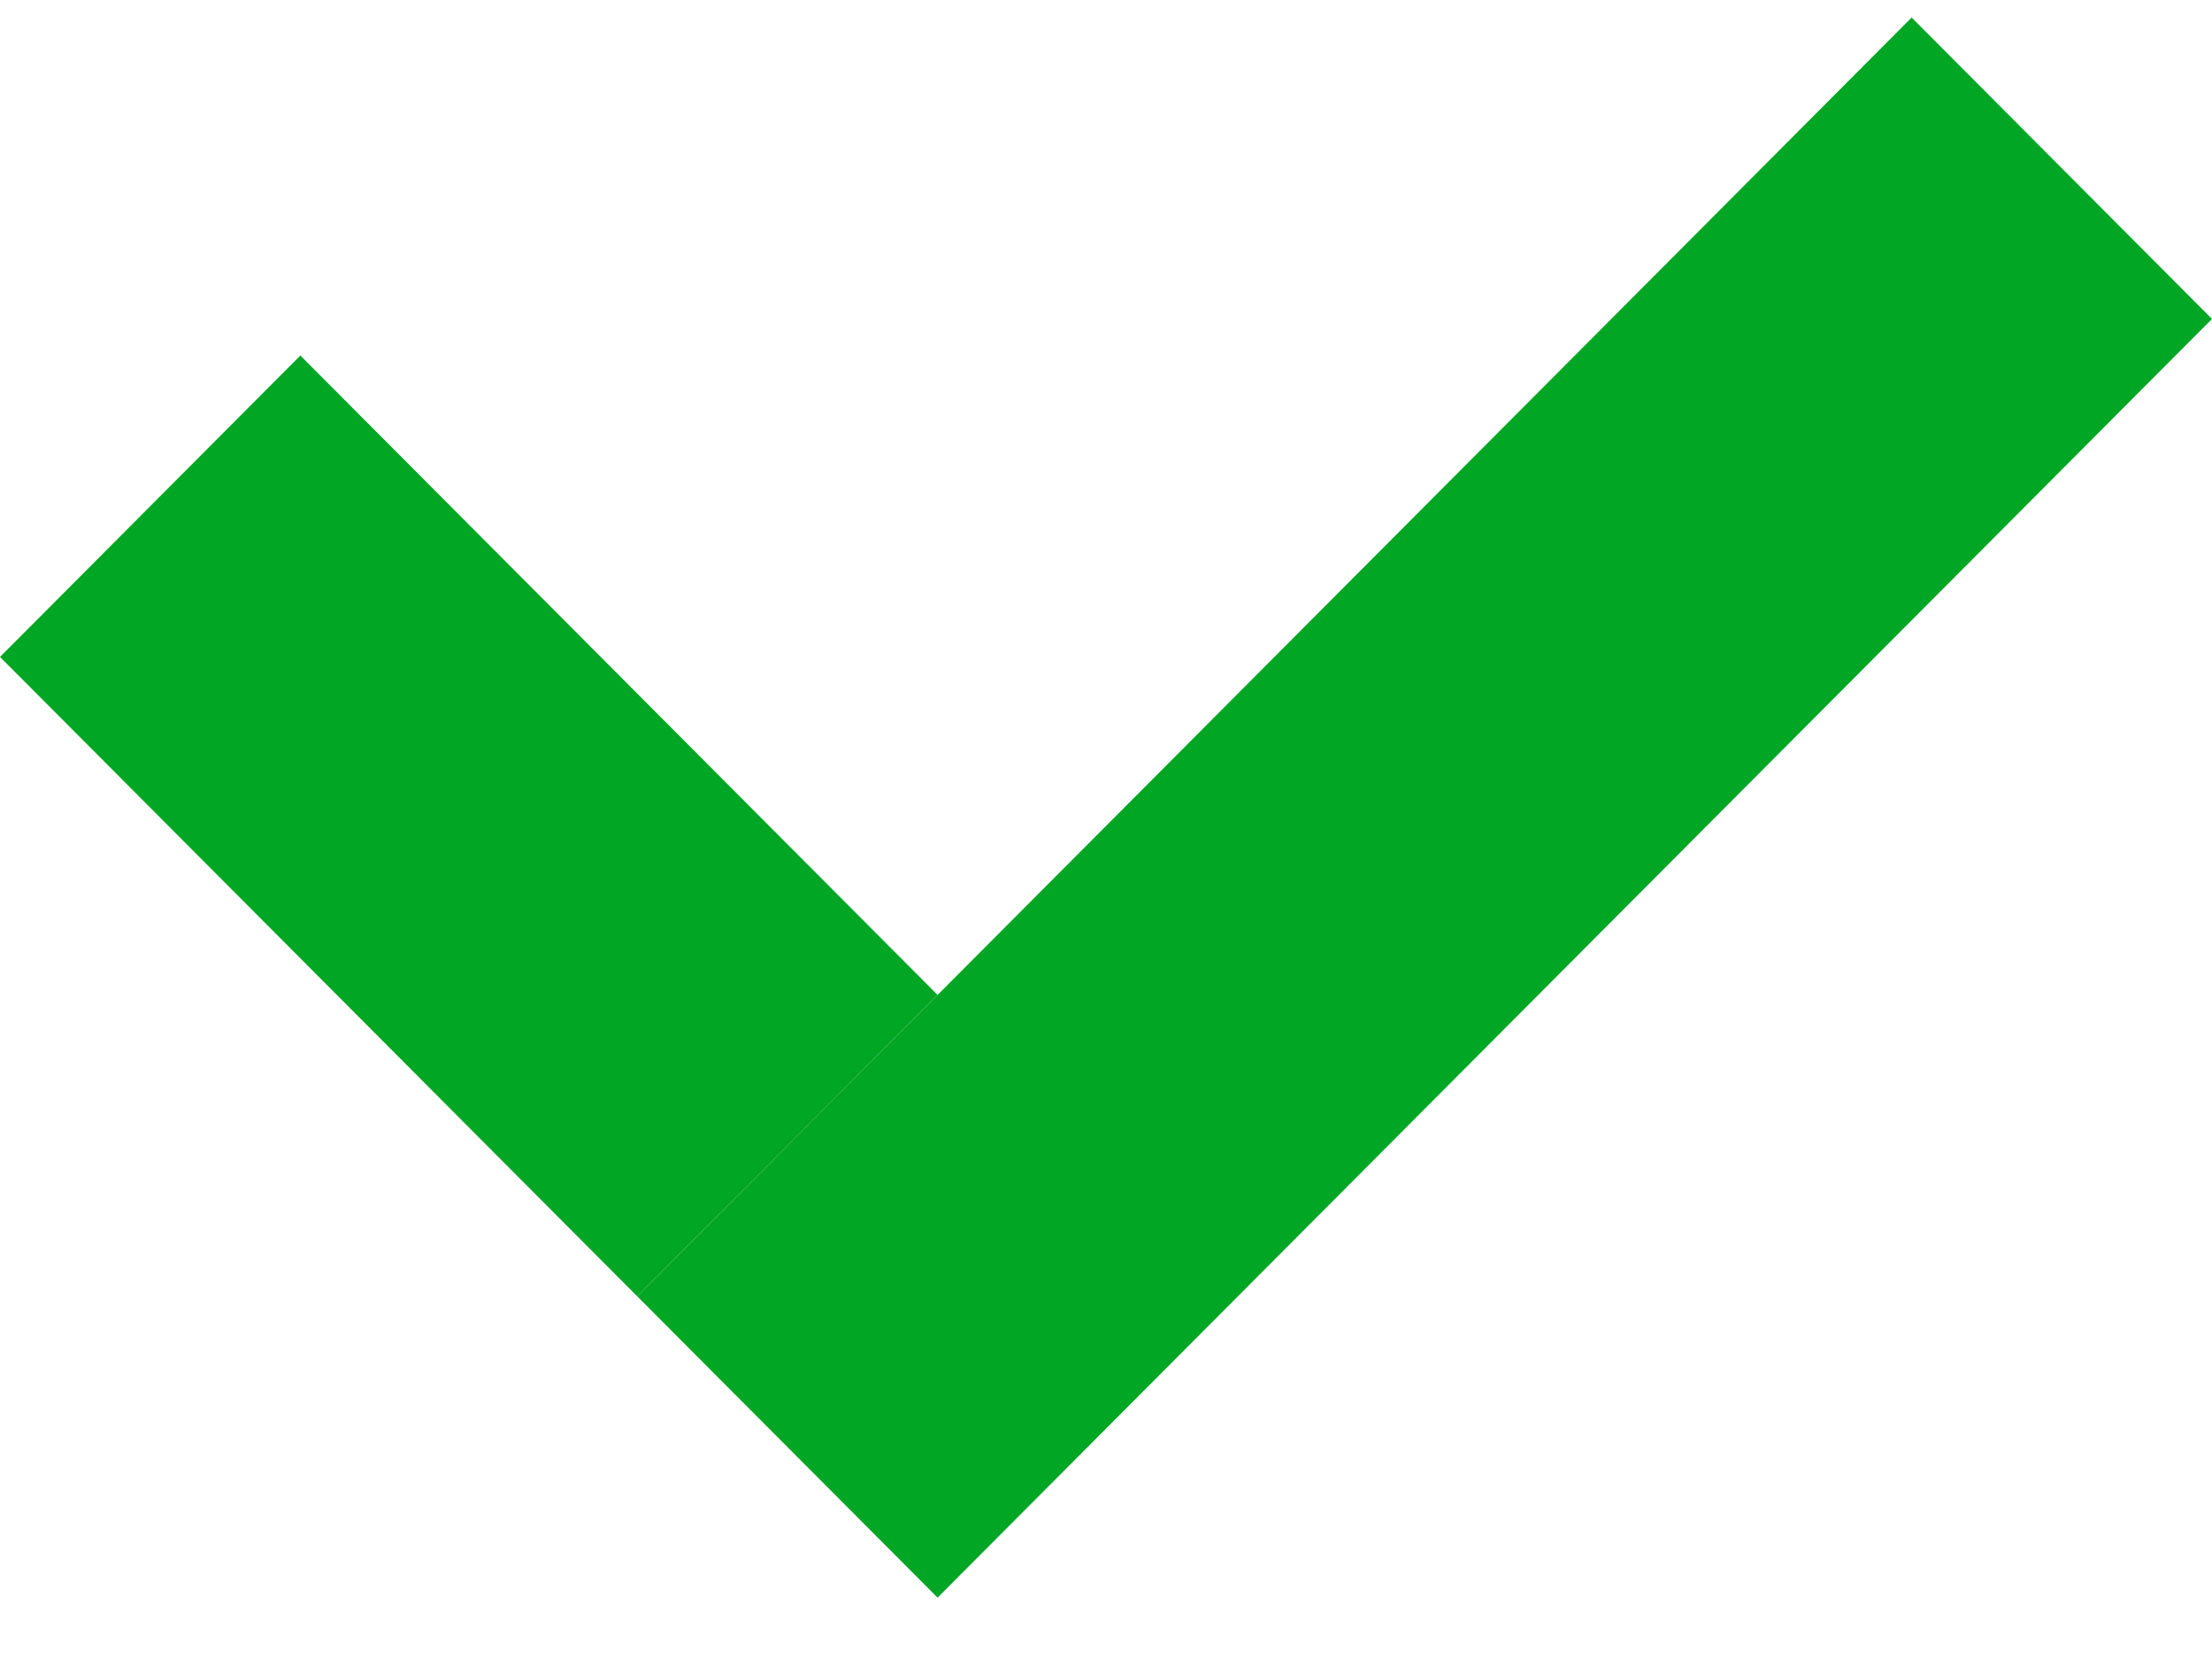
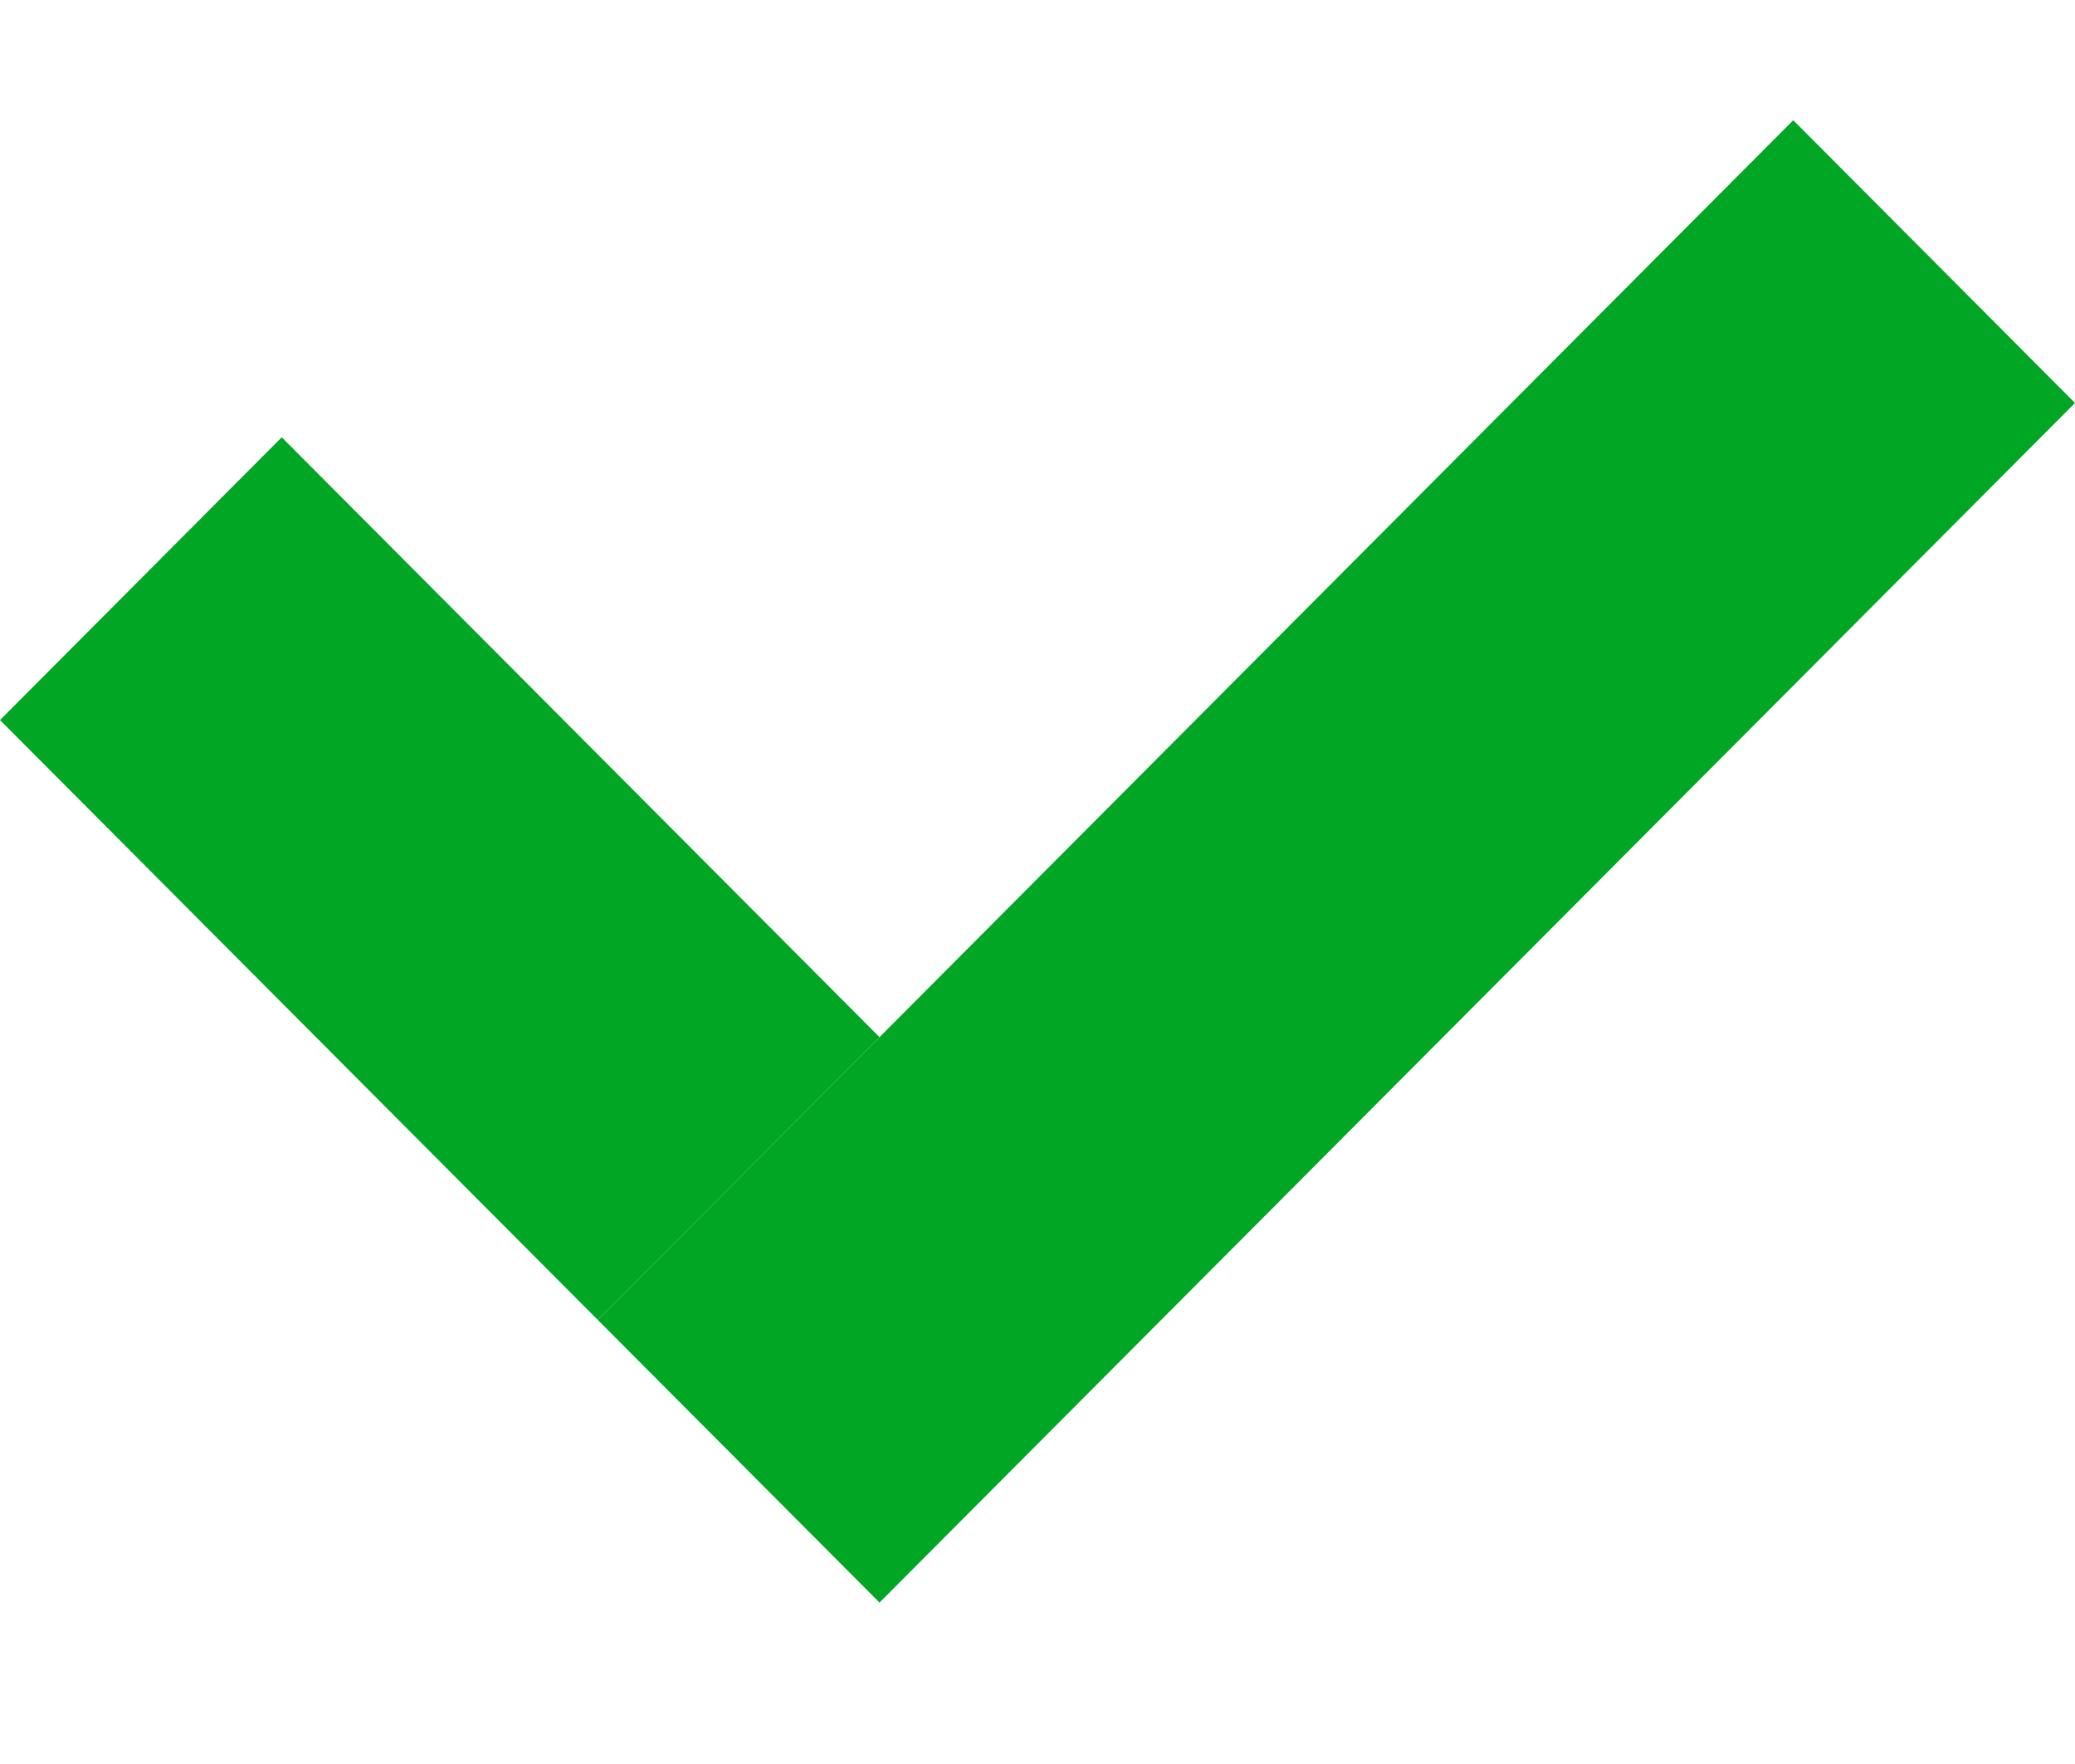
- <svg xmlns="http://www.w3.org/2000/svg" width="28" height="21" viewBox="0 0 28 21" fill="none">
+ <svg xmlns="http://www.w3.org/2000/svg" width="20" height="17" viewBox="0 0 28 21" fill="none">
  <path fill-rule="evenodd" clip-rule="evenodd" d="M8.066 16.408L0 8.315L3.802 4.5L11.868 12.593L8.066 16.408Z" fill="#00A624" />
  <path fill-rule="evenodd" clip-rule="evenodd" d="M8.066 16.408L24.198 0.222L28 4.037L11.868 20.222L8.066 16.408Z" fill="#00A624" />
</svg>
